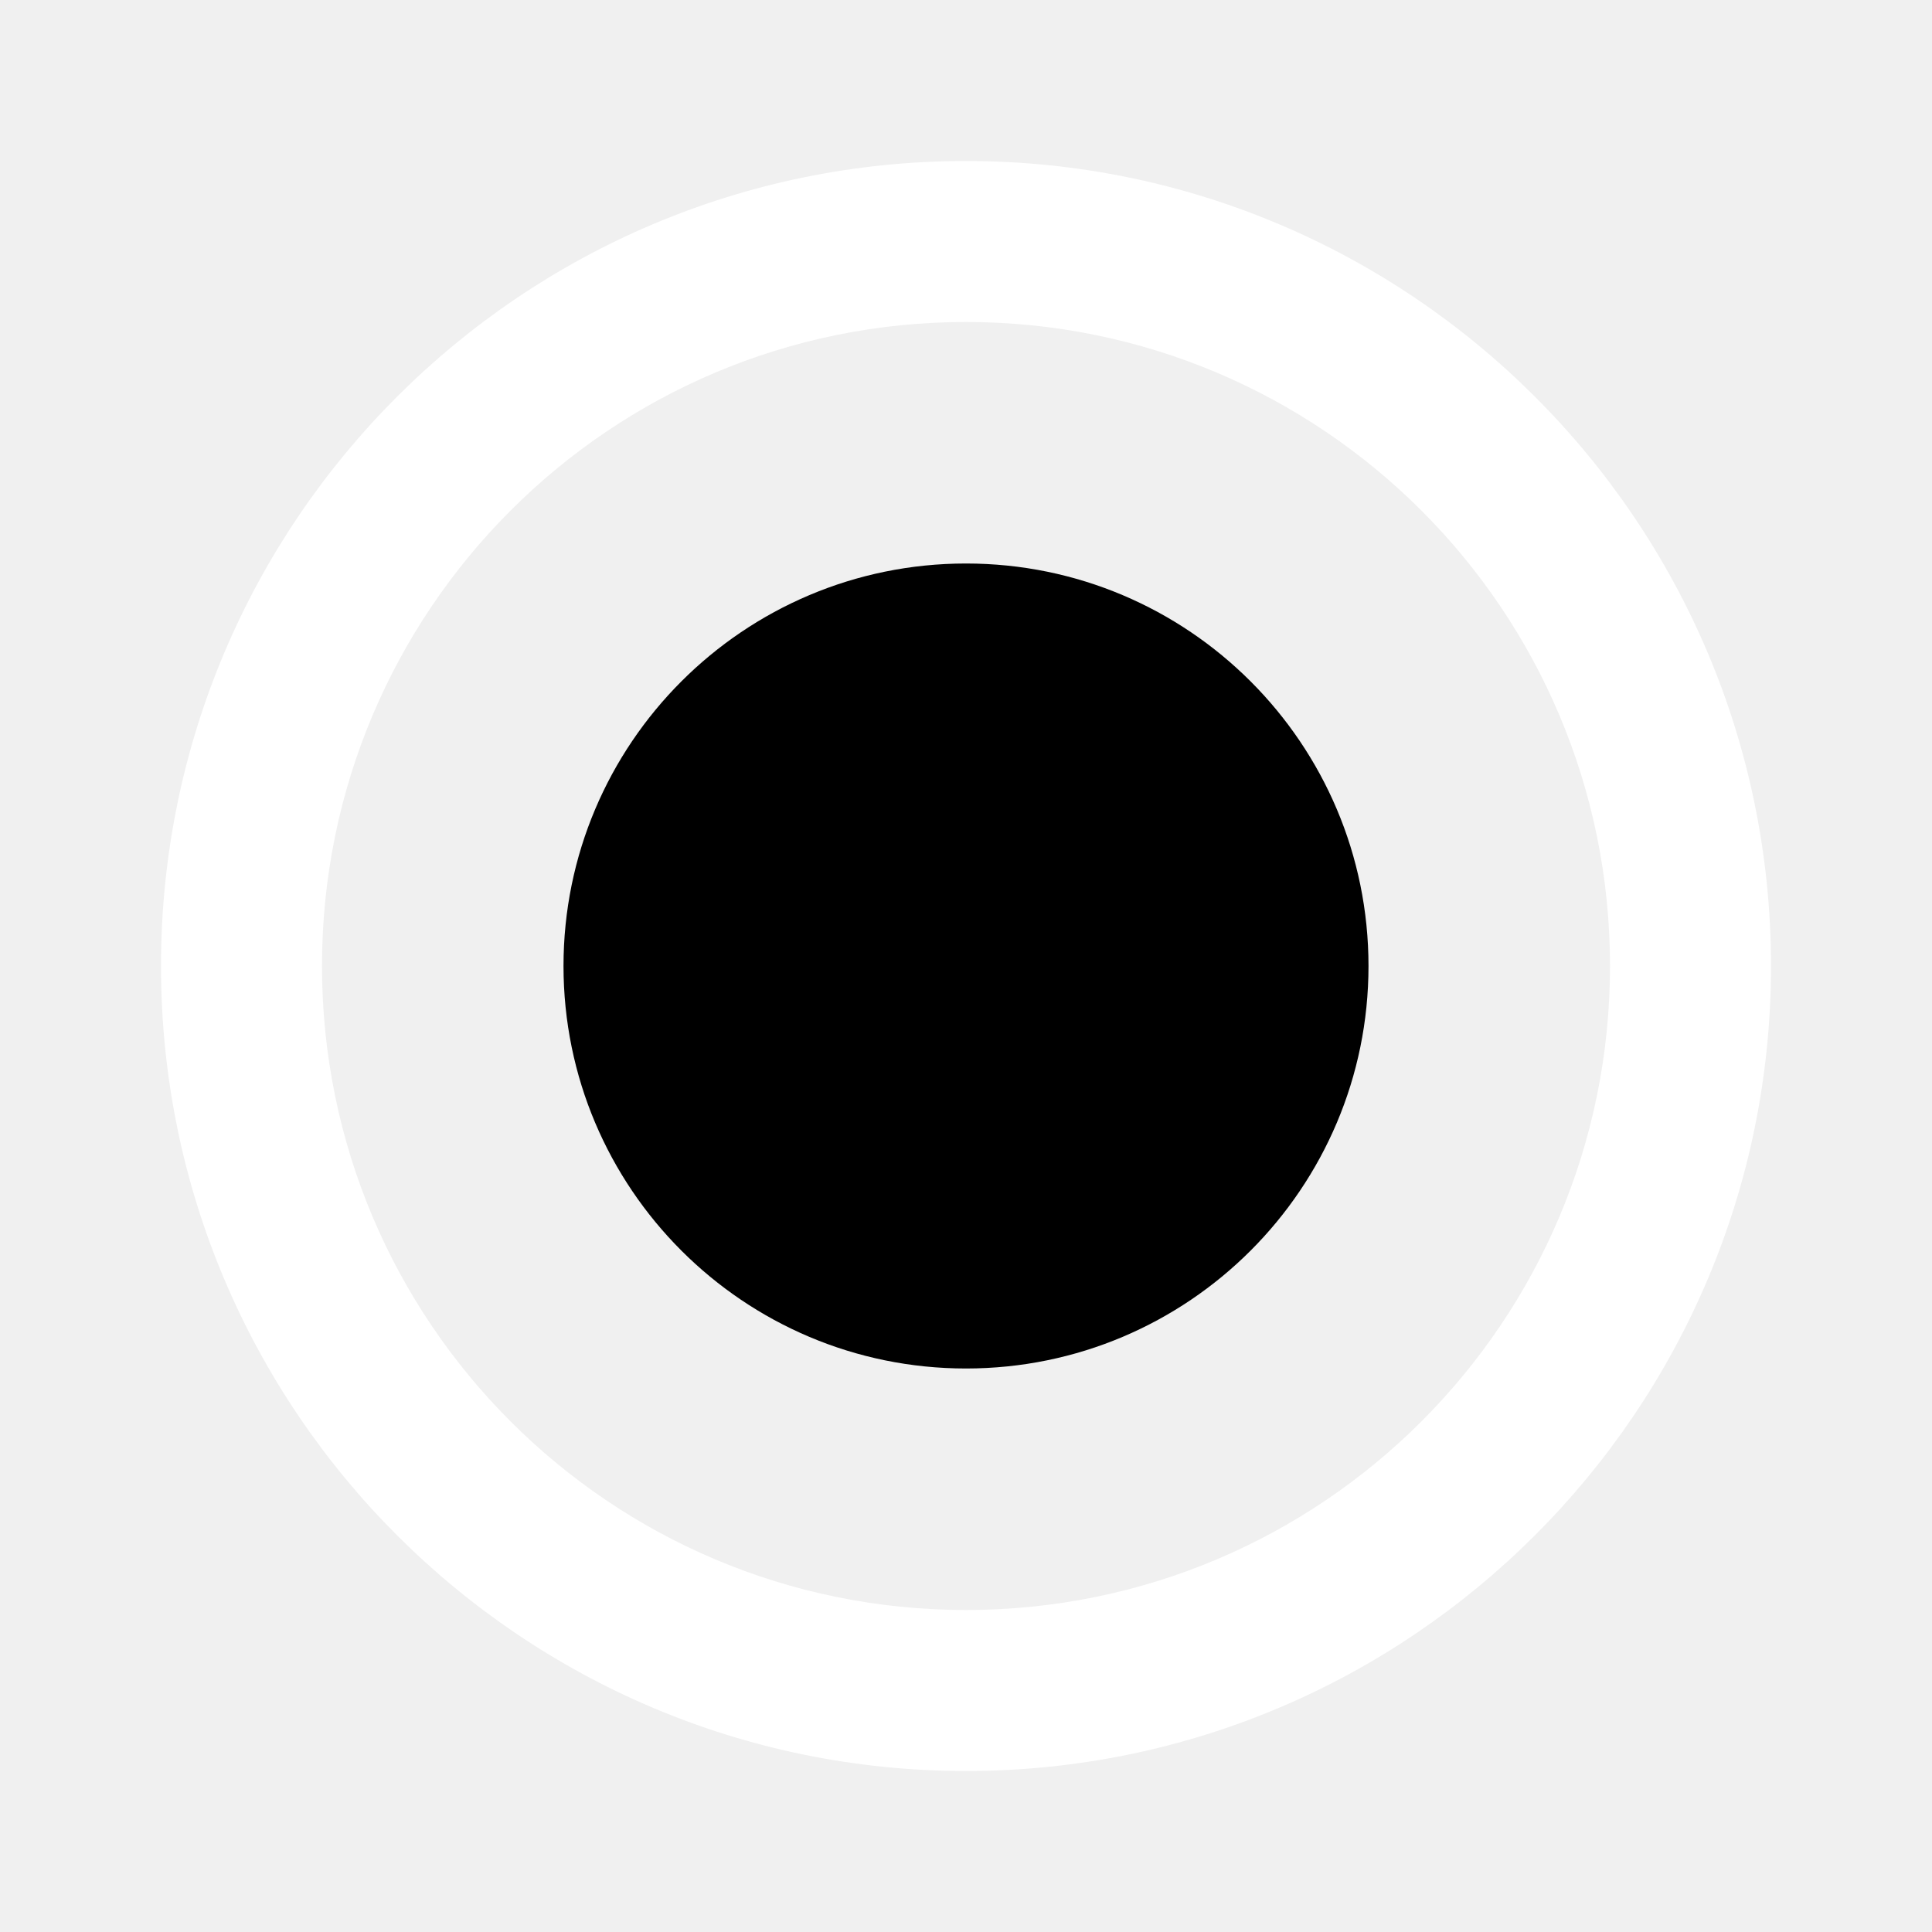
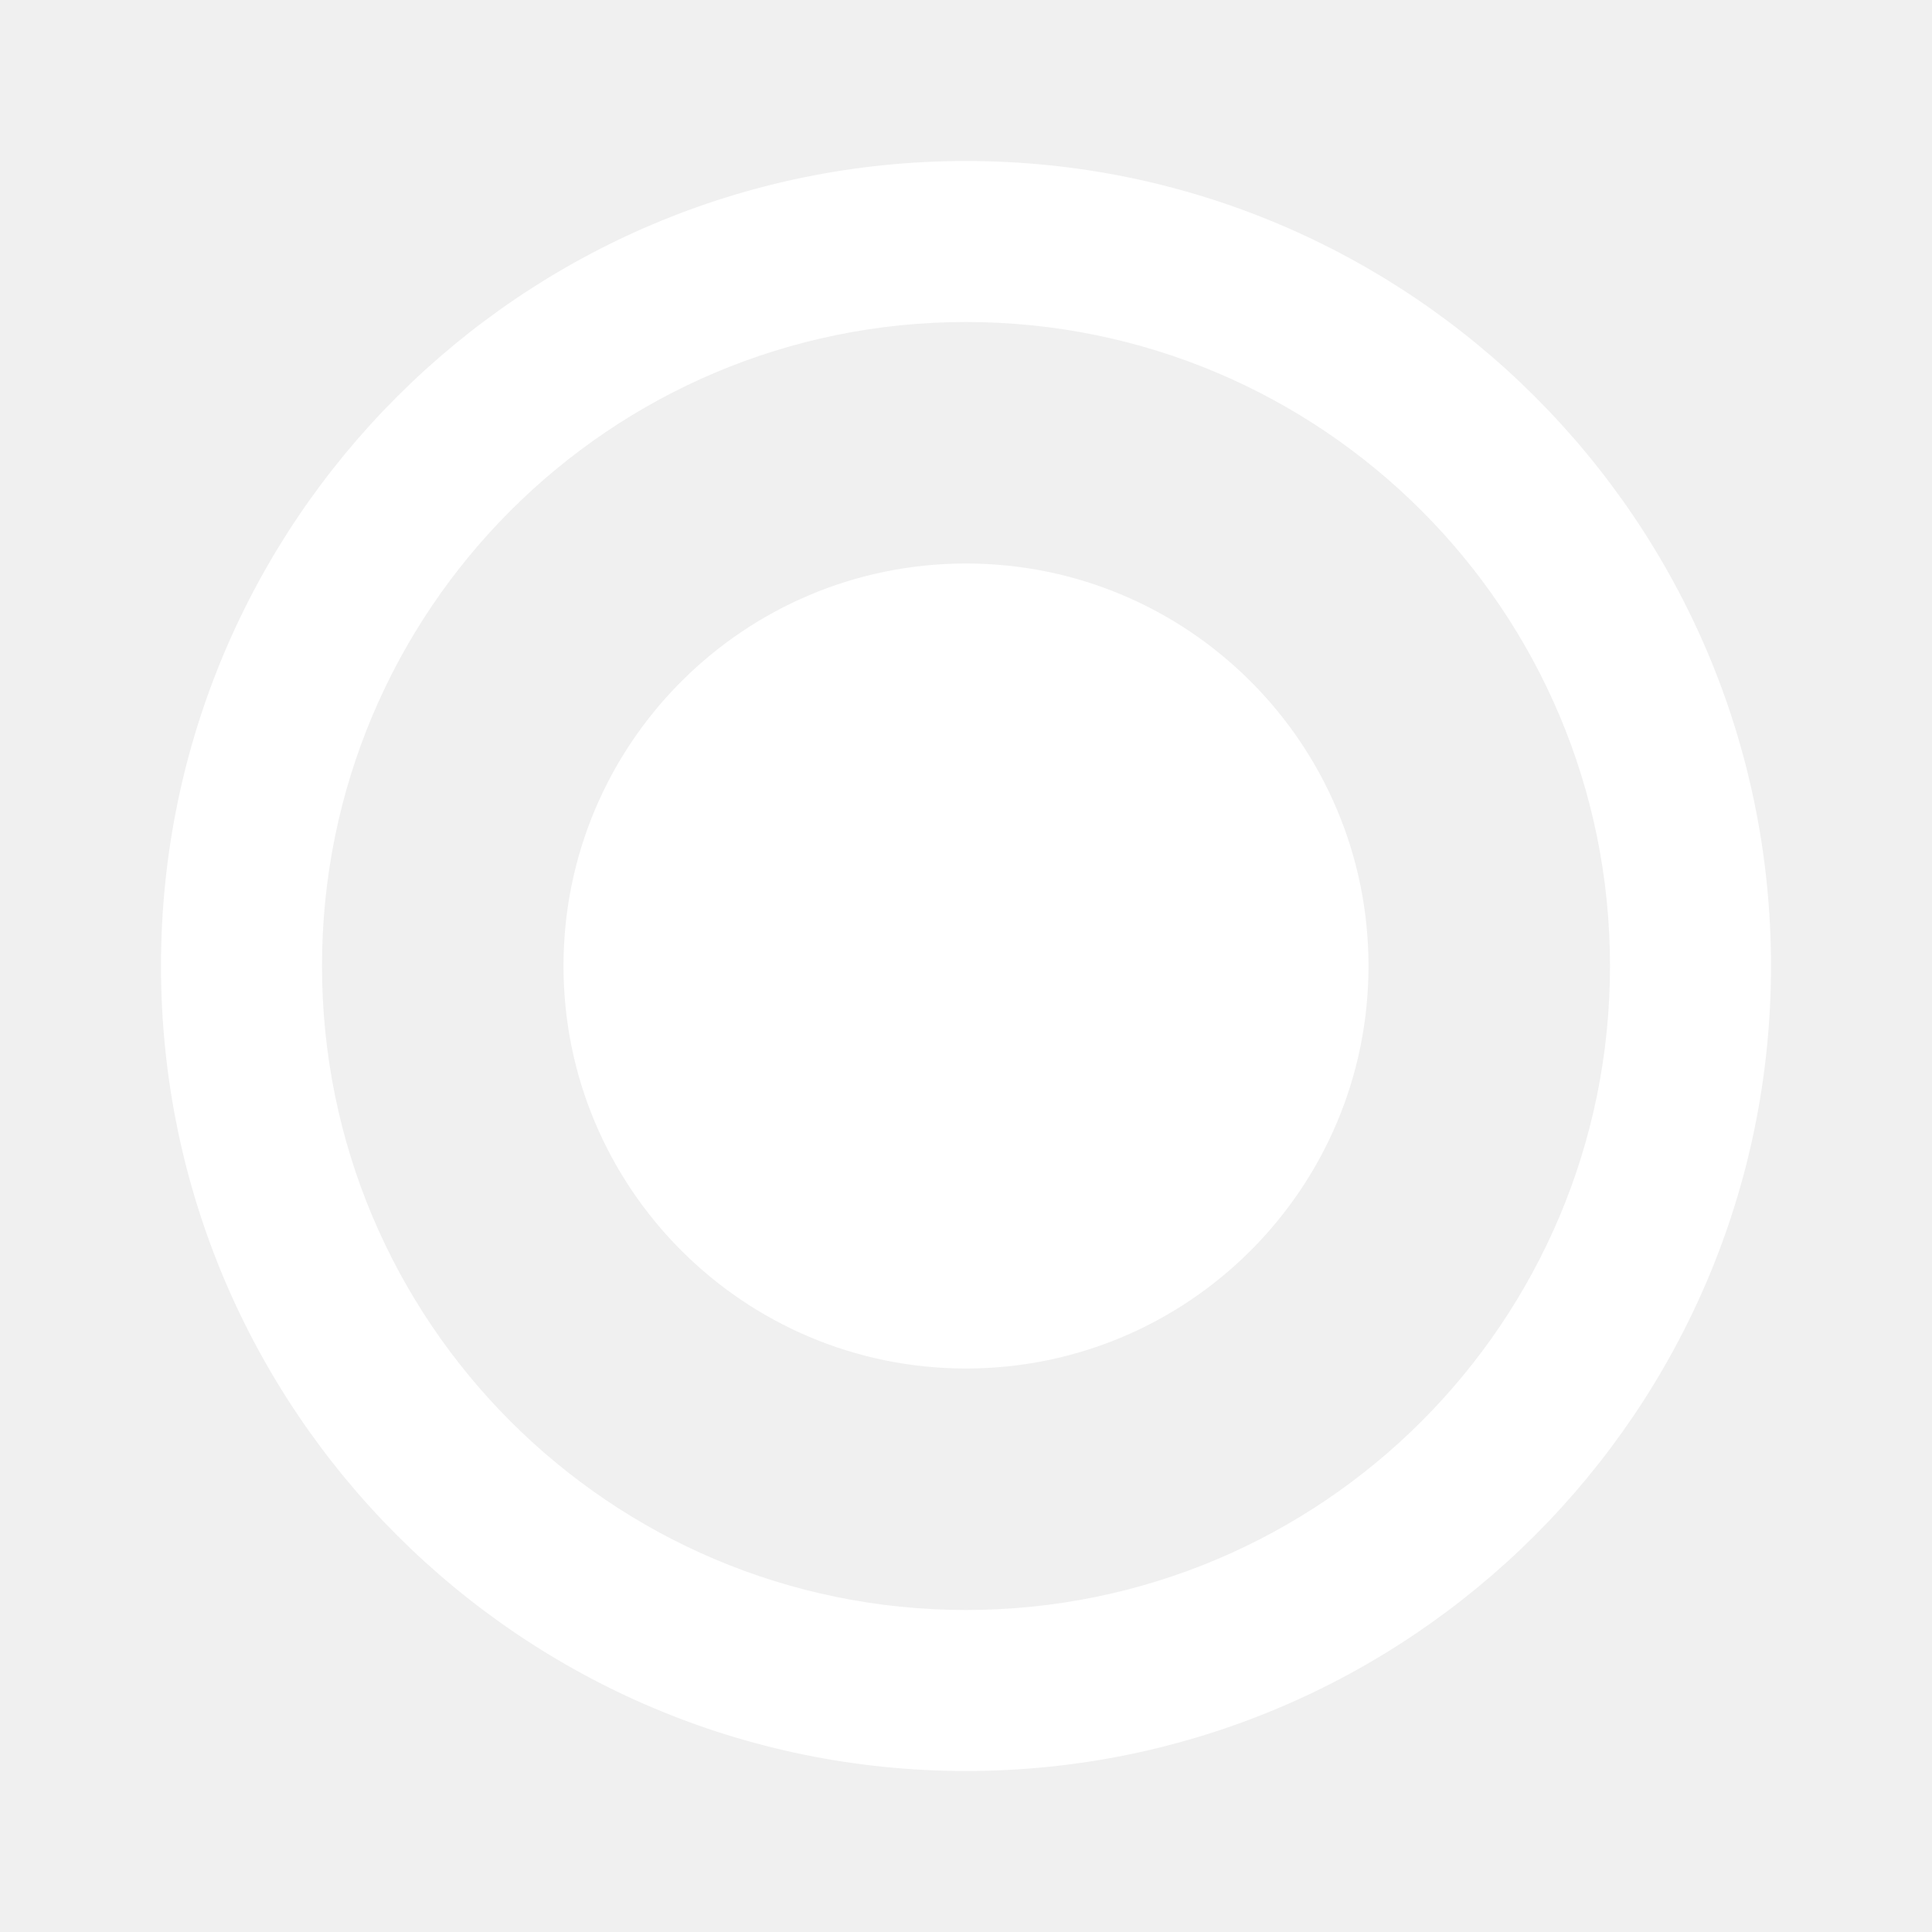
<svg xmlns="http://www.w3.org/2000/svg" width="24" height="24" viewBox="0 0 24 24">
  <path fill="#FFFFFF" d="M12 2C6.48 2 2 6.48 2 12s4.48 10 10 10 10-4.48 10-10S17.52 2 12 2zm0 18c-4.42 0-8-3.58-8-8s3.58-8 8-8 8 3.58 8 8-3.58 8-8 8z" />
-   <circle cx="12" cy="12" r="5" />
+   <circle fill="#FFFFFF" cx="12" cy="12" r="5" />
</svg>
